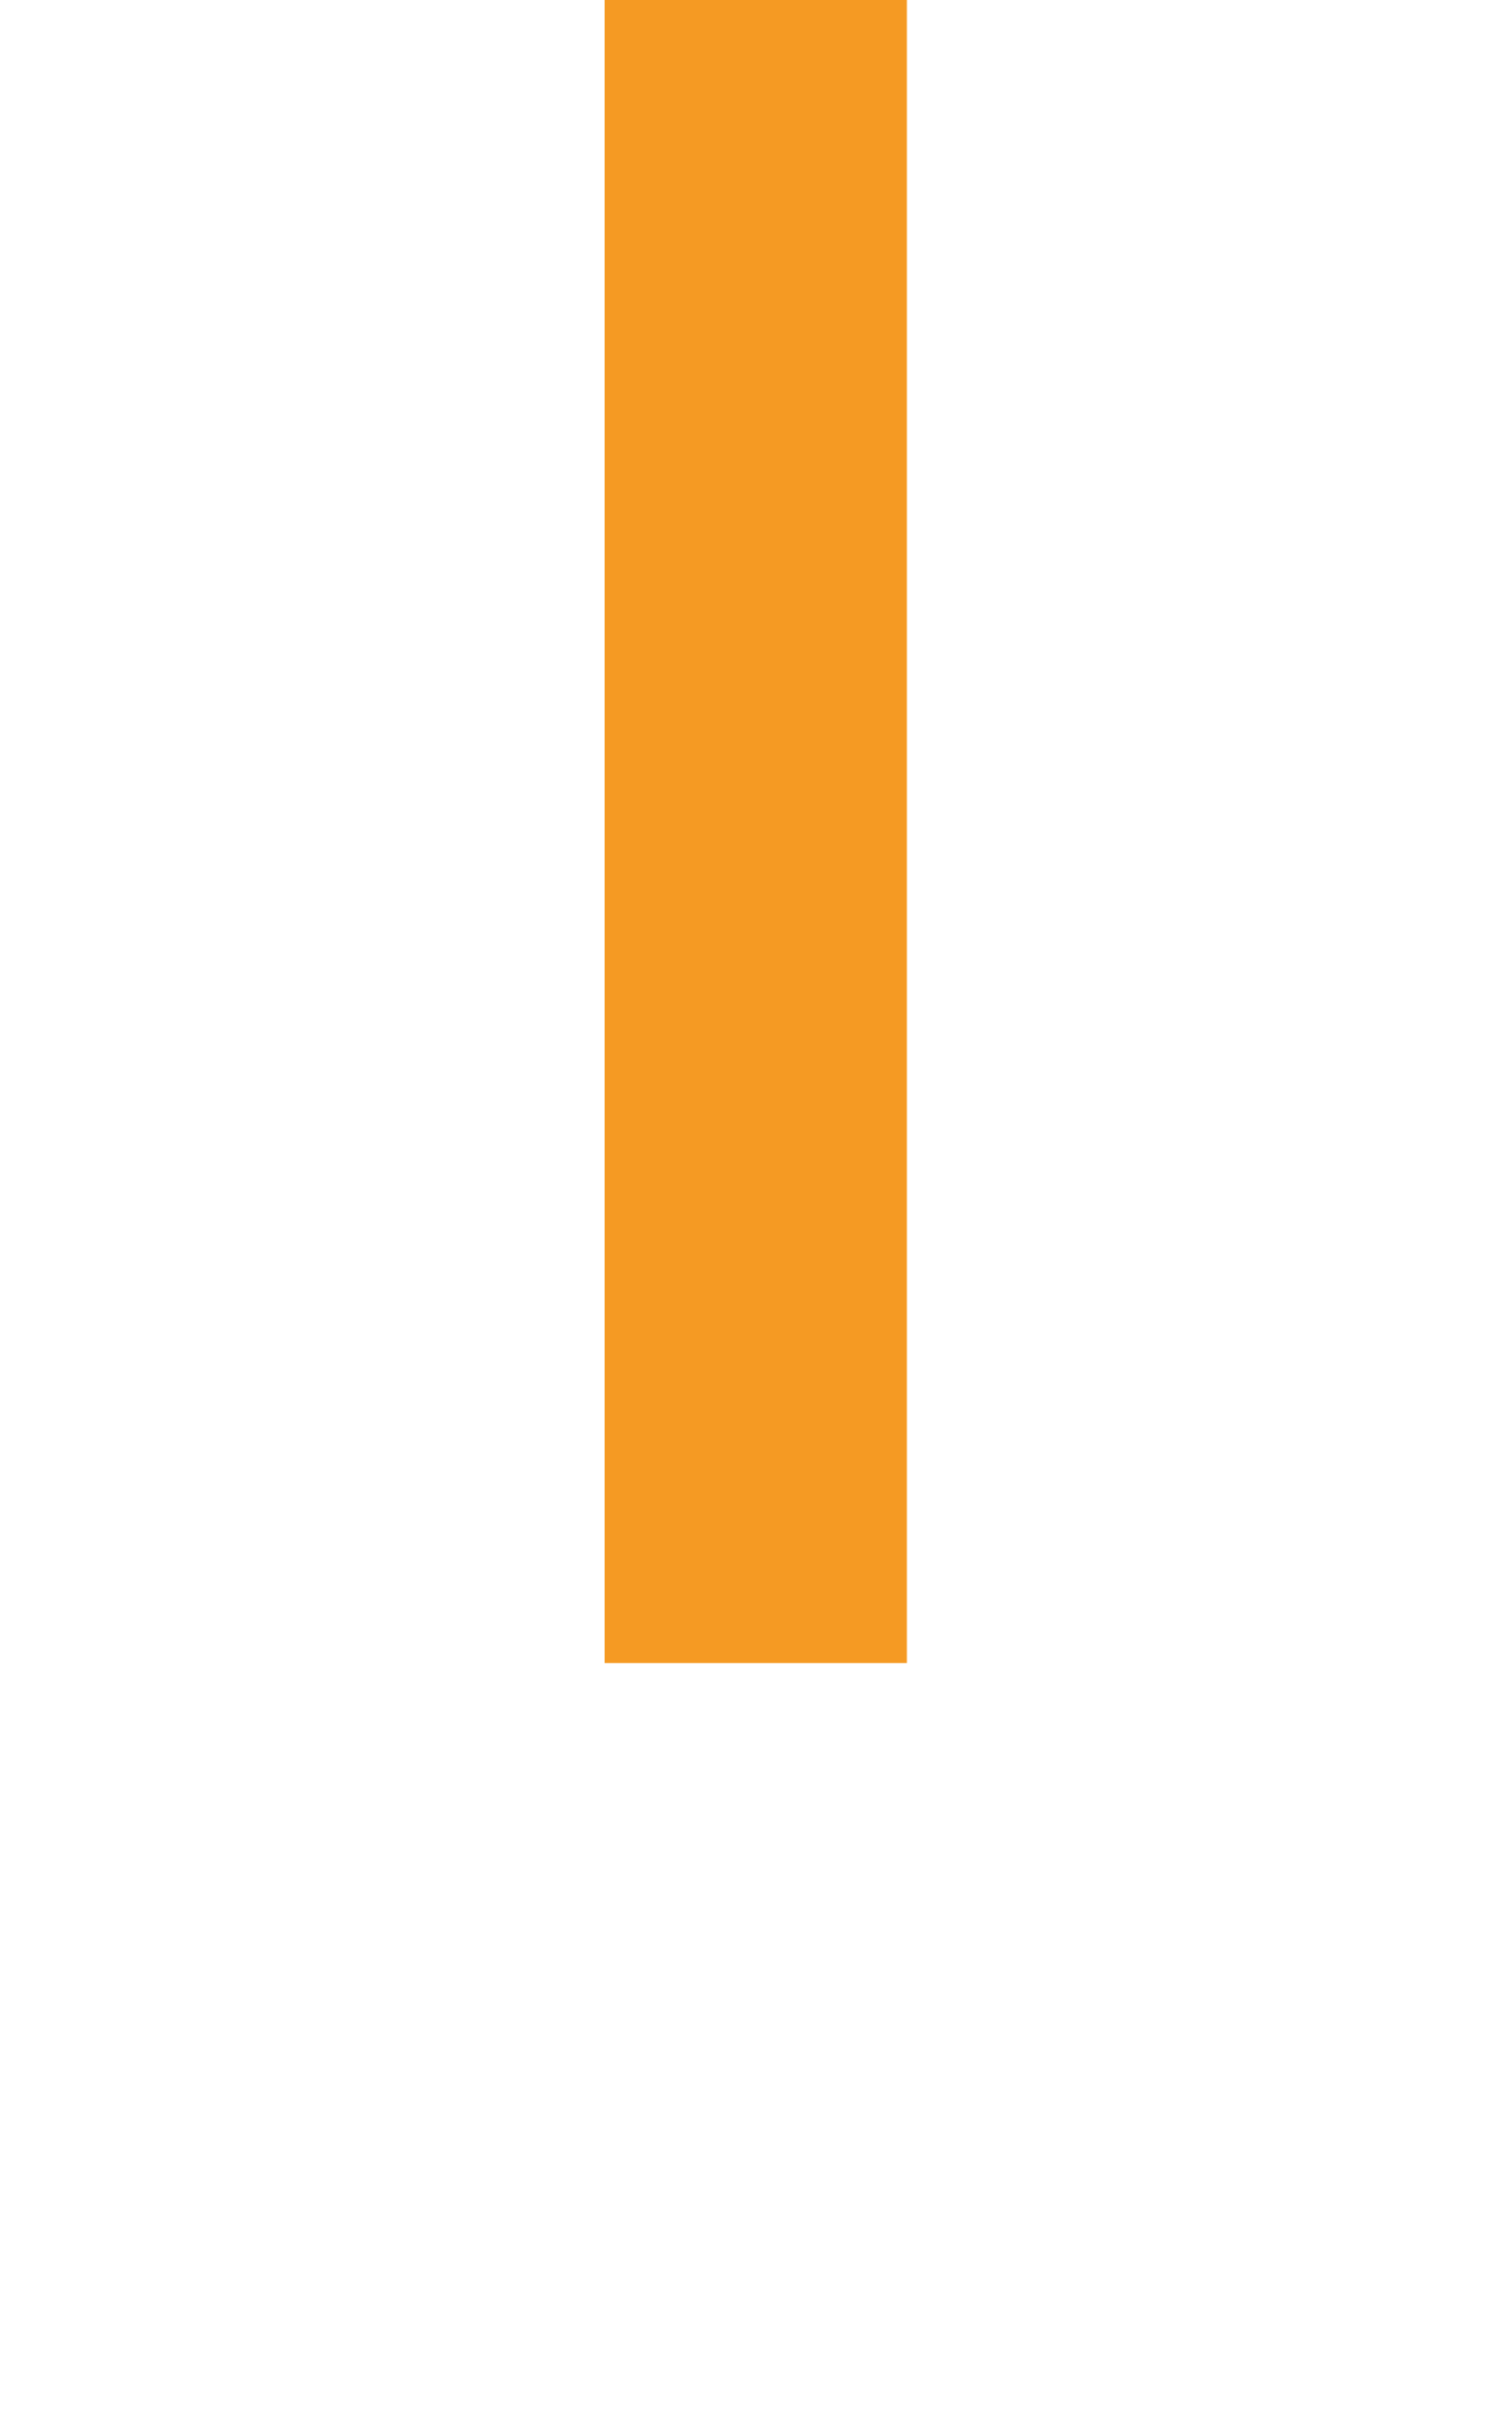
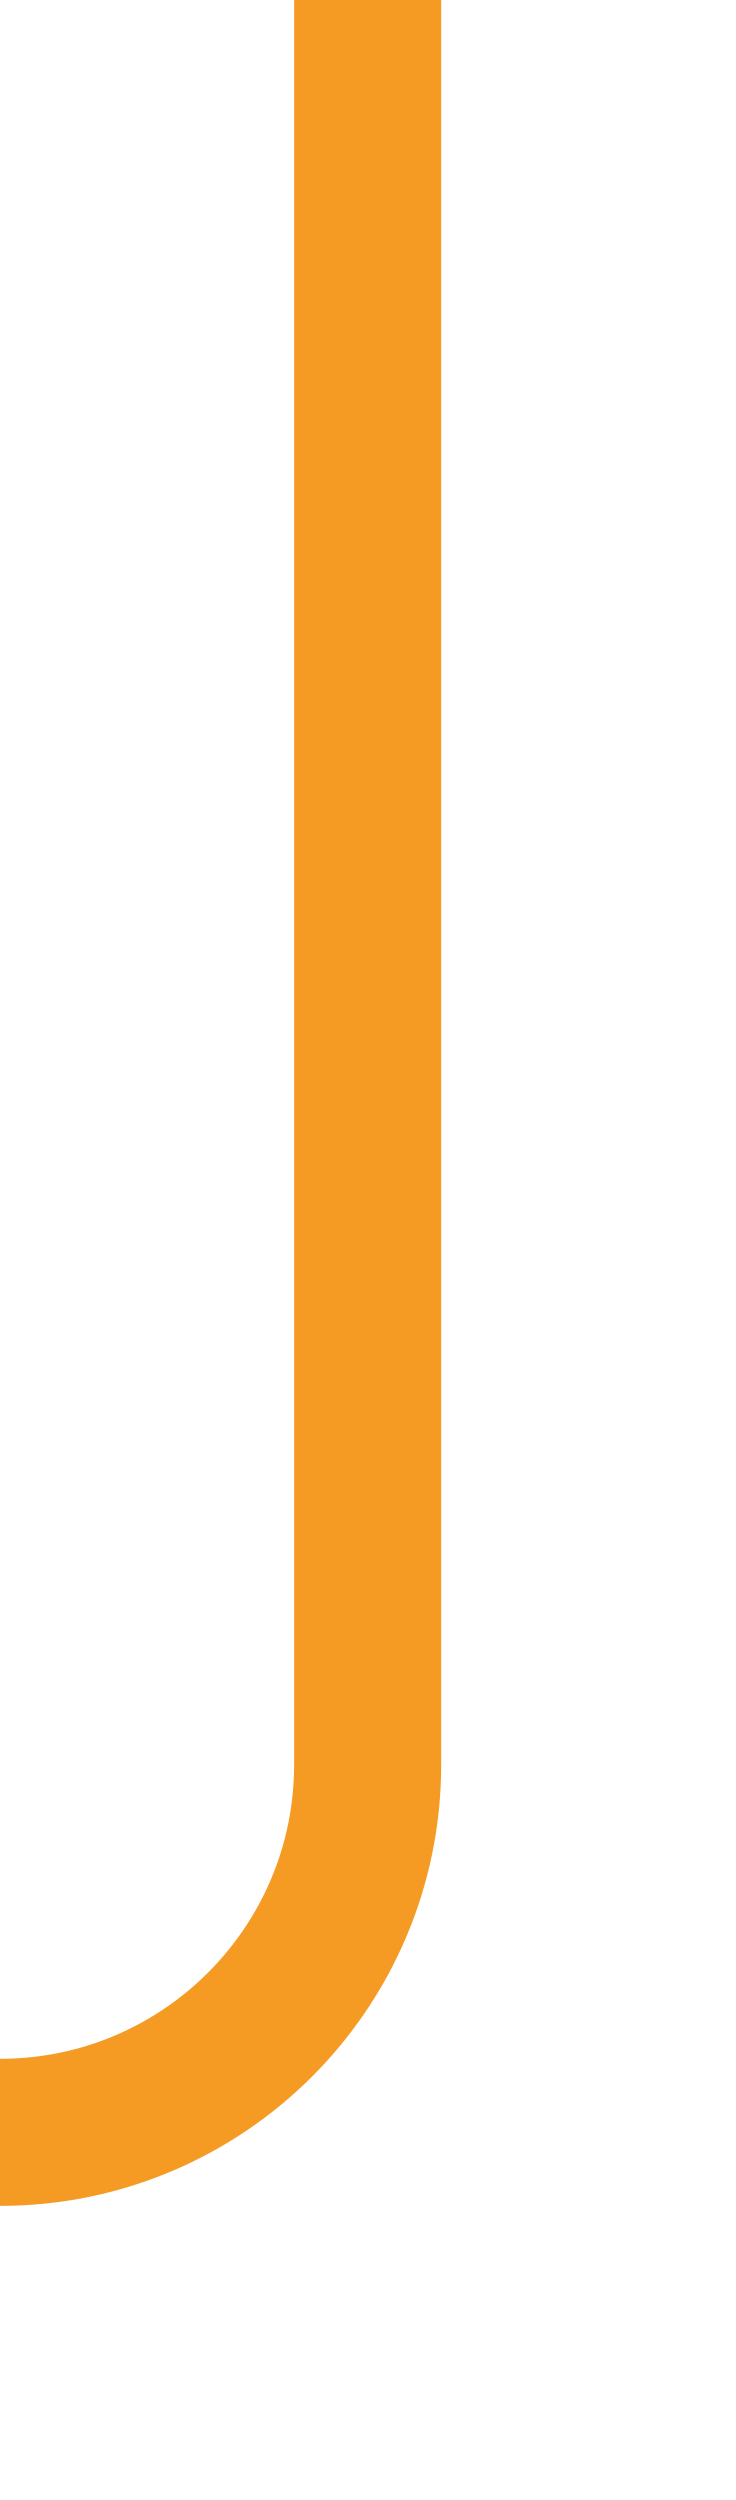
- <svg xmlns="http://www.w3.org/2000/svg" version="1.1" width="10px" height="16px" preserveAspectRatio="xMidYMin meet" viewBox="393 115  8 16">
-   <path d="M 397 115  L 397 126  " stroke-width="2" stroke="#f59a23" fill="none" />
+ <svg xmlns="http://www.w3.org/2000/svg" version="1.1" width="10px" height="34px" preserveAspectRatio="xMidYMin meet" viewBox="1531 -19  8 34">
+   <path d="M 1535 -19  L 1535 5  A 5 5 0 0 1 1530 10 L 1431 10  A 5 5 0 0 0 1426 15 L 1426 39  " stroke-width="2" stroke="#f59a23" fill="none" />
</svg>
